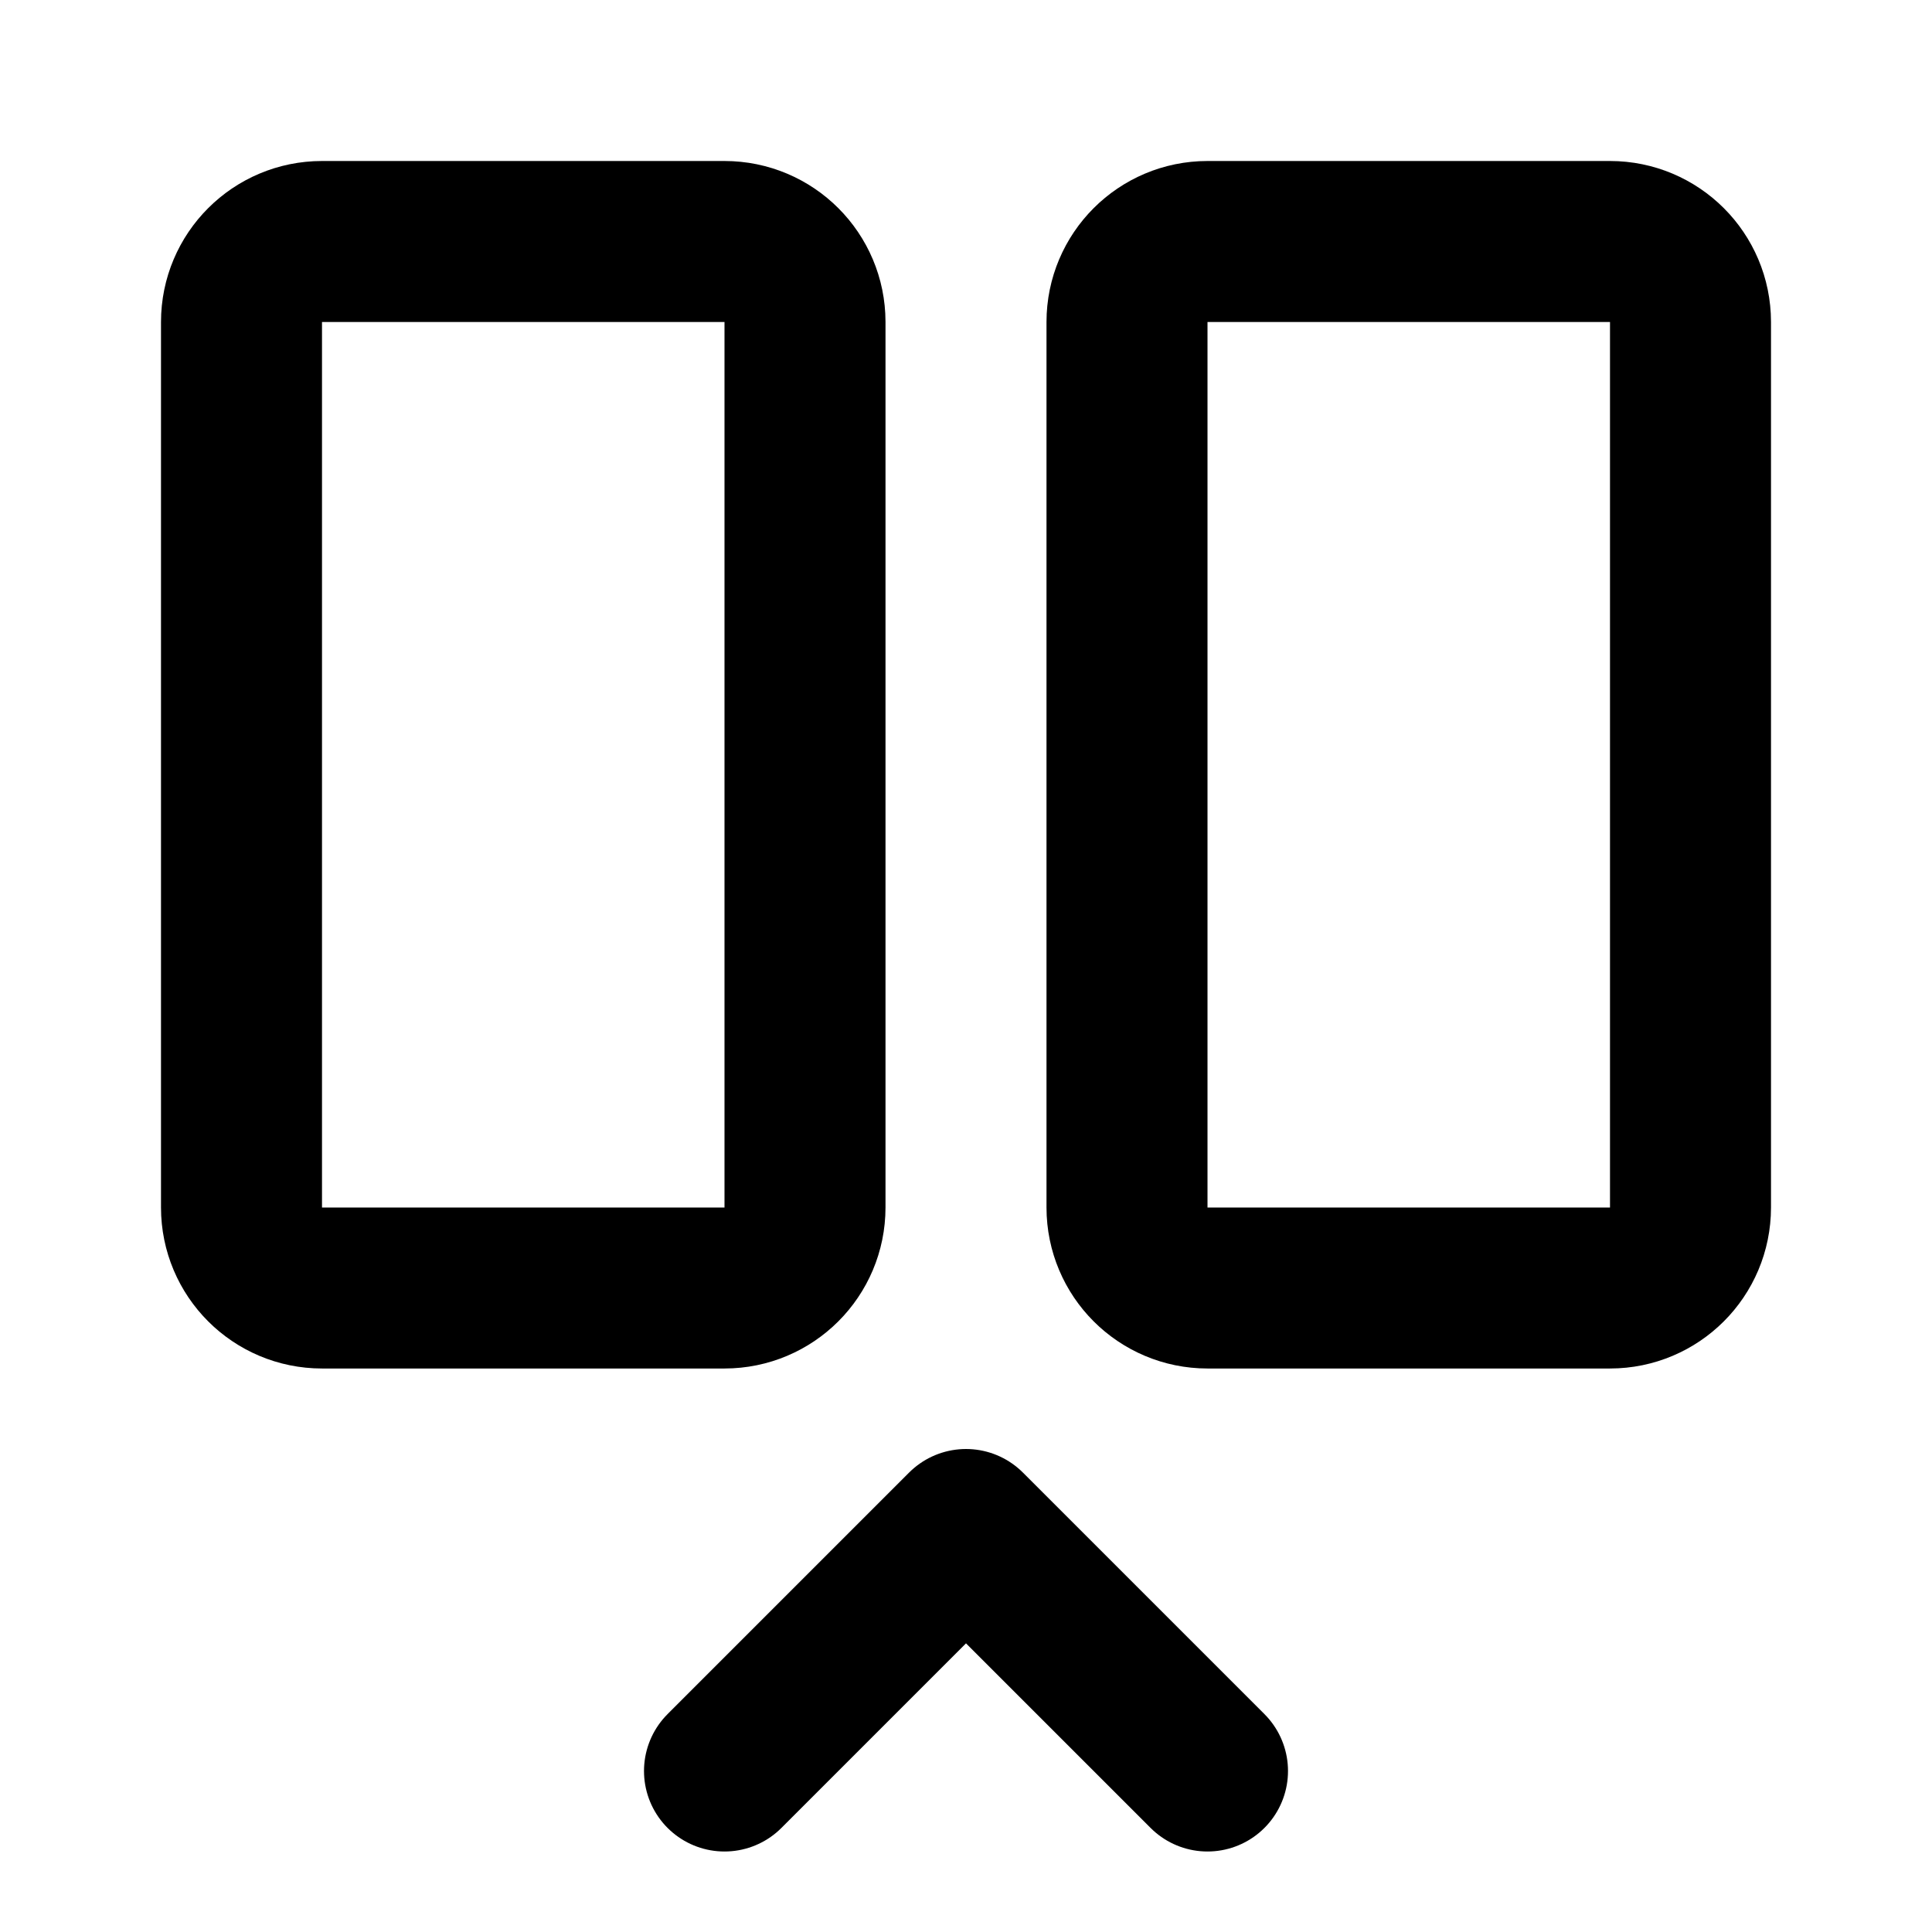
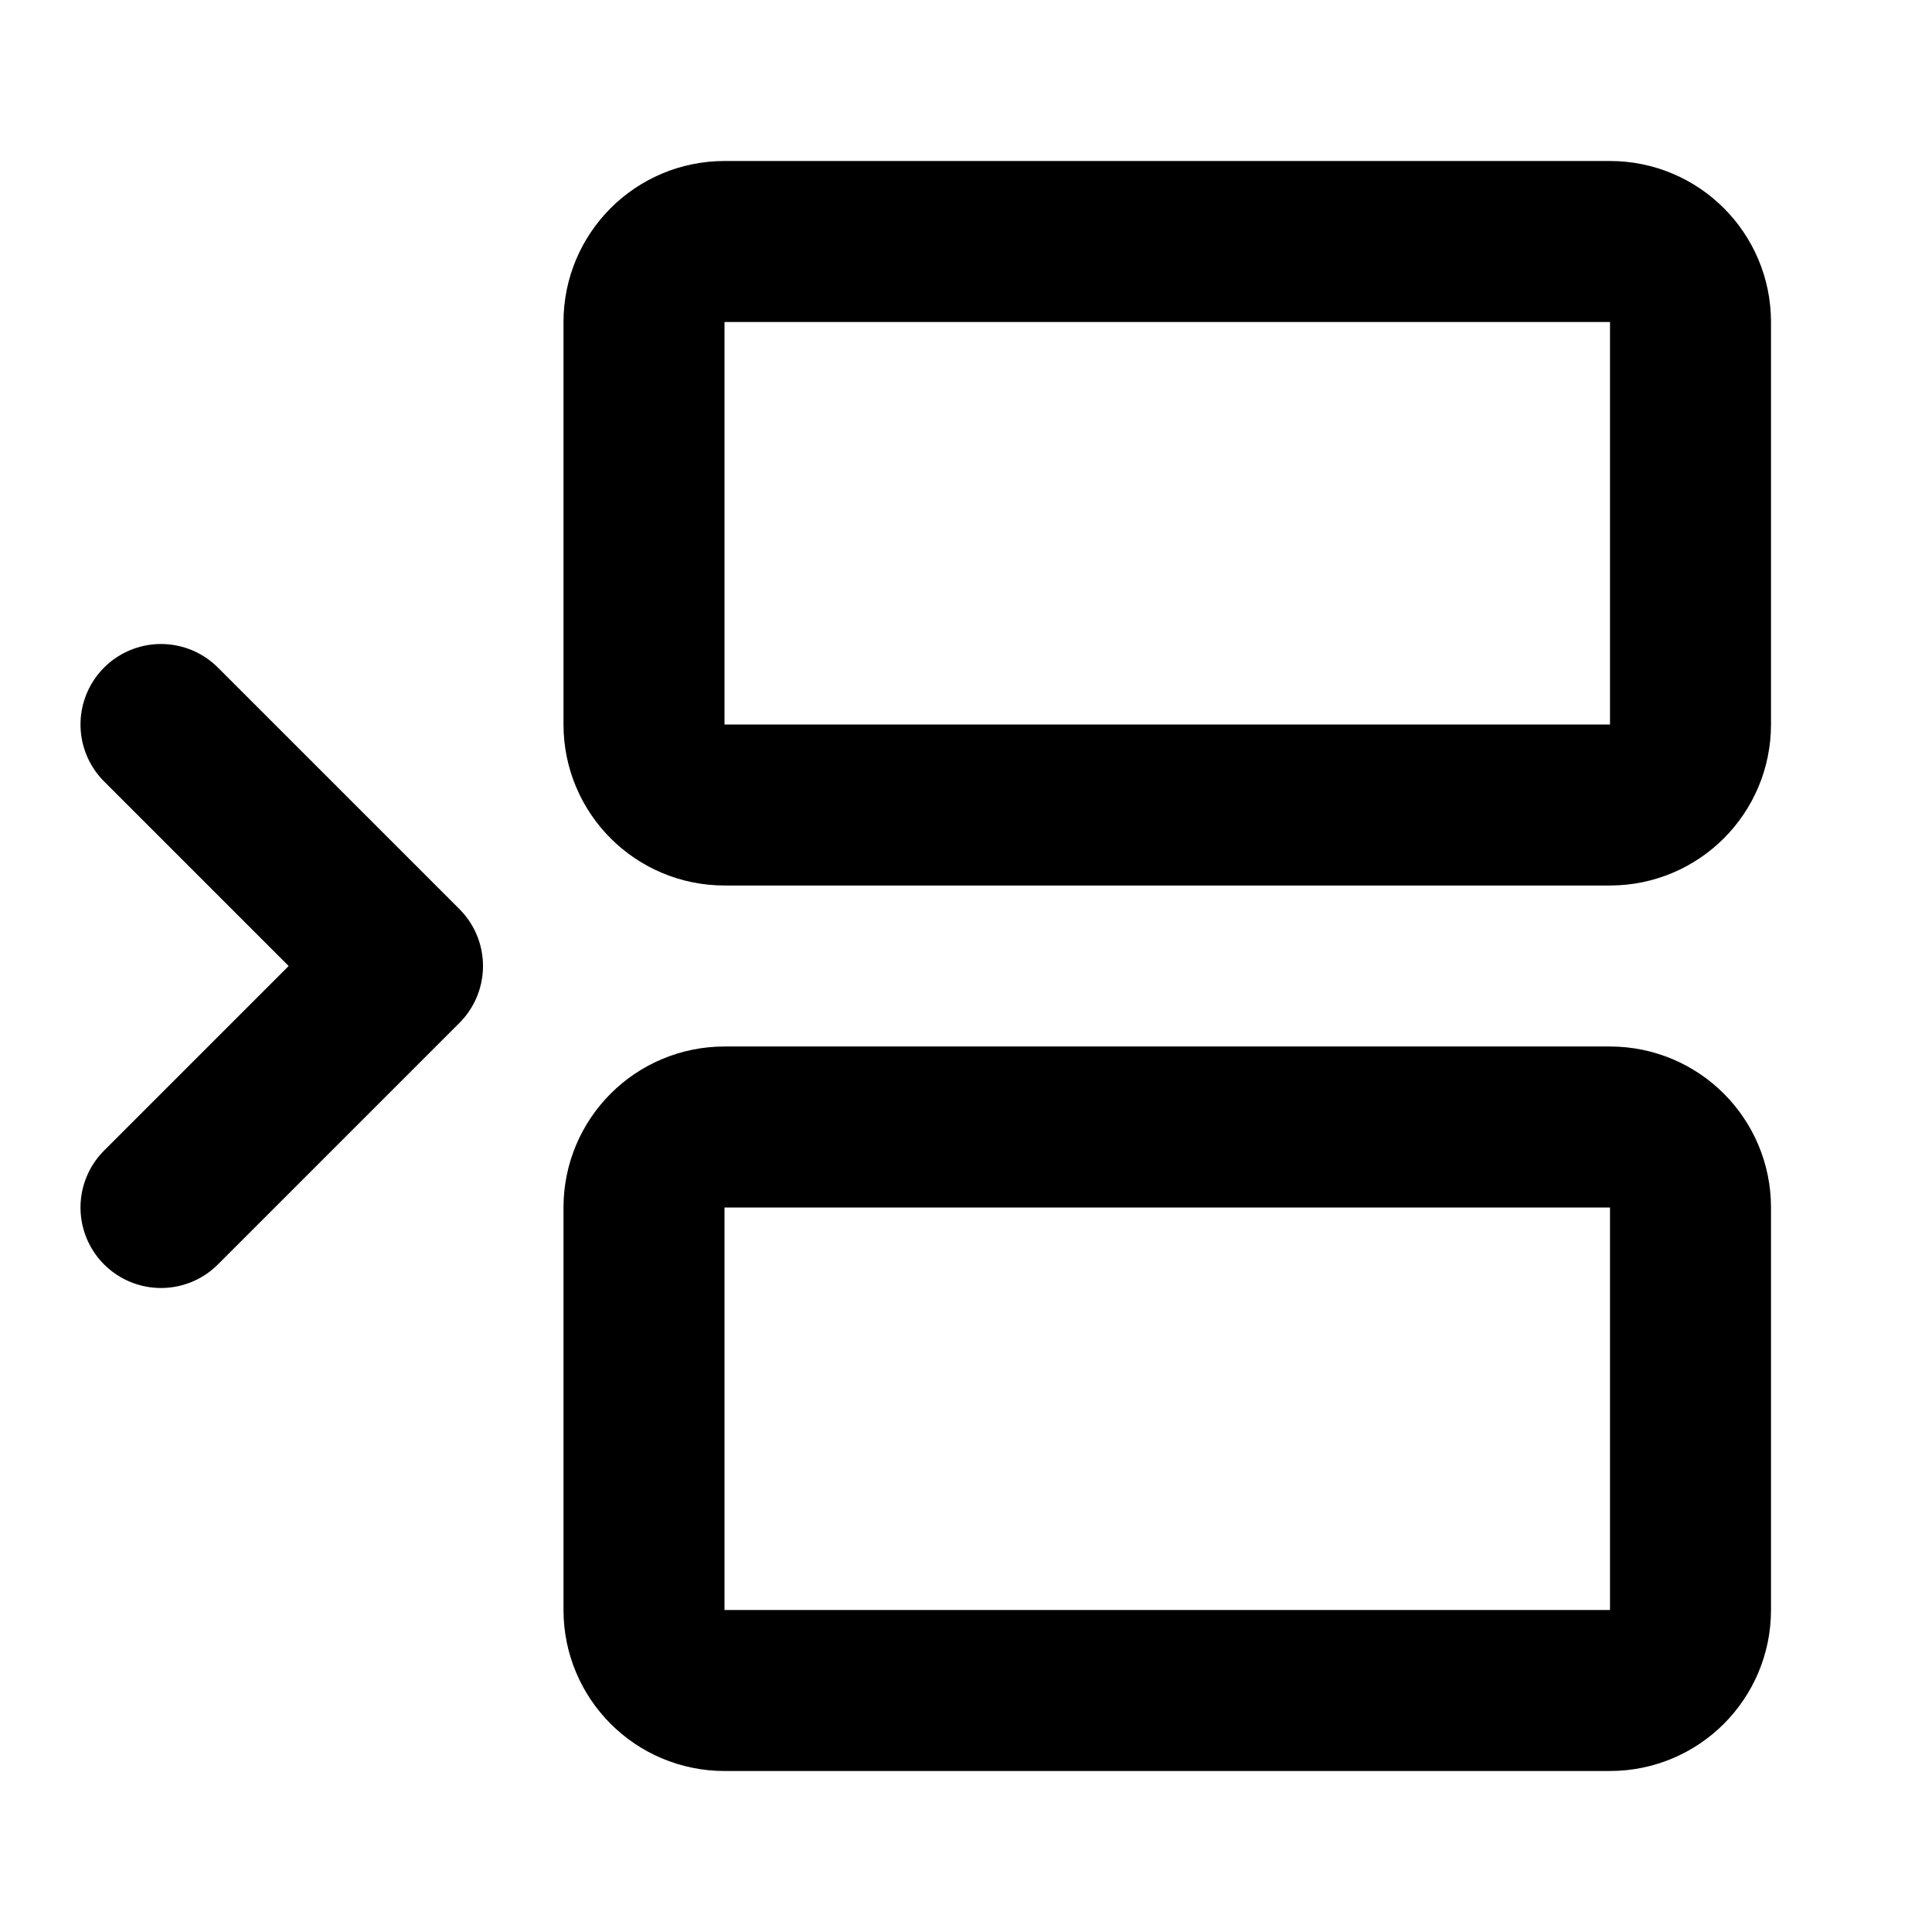
- <svg xmlns="http://www.w3.org/2000/svg" width="24" height="24" viewBox="0 0 24 24" fill="none" stroke="currentColor" stroke-width="2" stroke-linecap="round" stroke-linejoin="round" class="lucide lucide-between-vertical-end-icon lucide-between-vertical-end">
-   <rect width="7" height="13" x="3" y="3" rx="1" />
-   <path d="m9 22 3-3 3 3" />
-   <rect width="7" height="13" x="14" y="3" rx="1" />
+ <svg xmlns="http://www.w3.org/2000/svg" width="24" height="24" viewBox="0 0 24 24" fill="none" stroke="currentColor" stroke-width="2" stroke-linecap="round" stroke-linejoin="round" class="lucide lucide-between-horizontal-start-icon lucide-between-horizontal-start">
+   <rect width="13" height="7" x="8" y="3" rx="1" />
+   <path d="m2 9 3 3-3 3" />
+   <rect width="13" height="7" x="8" y="14" rx="1" />
</svg>
